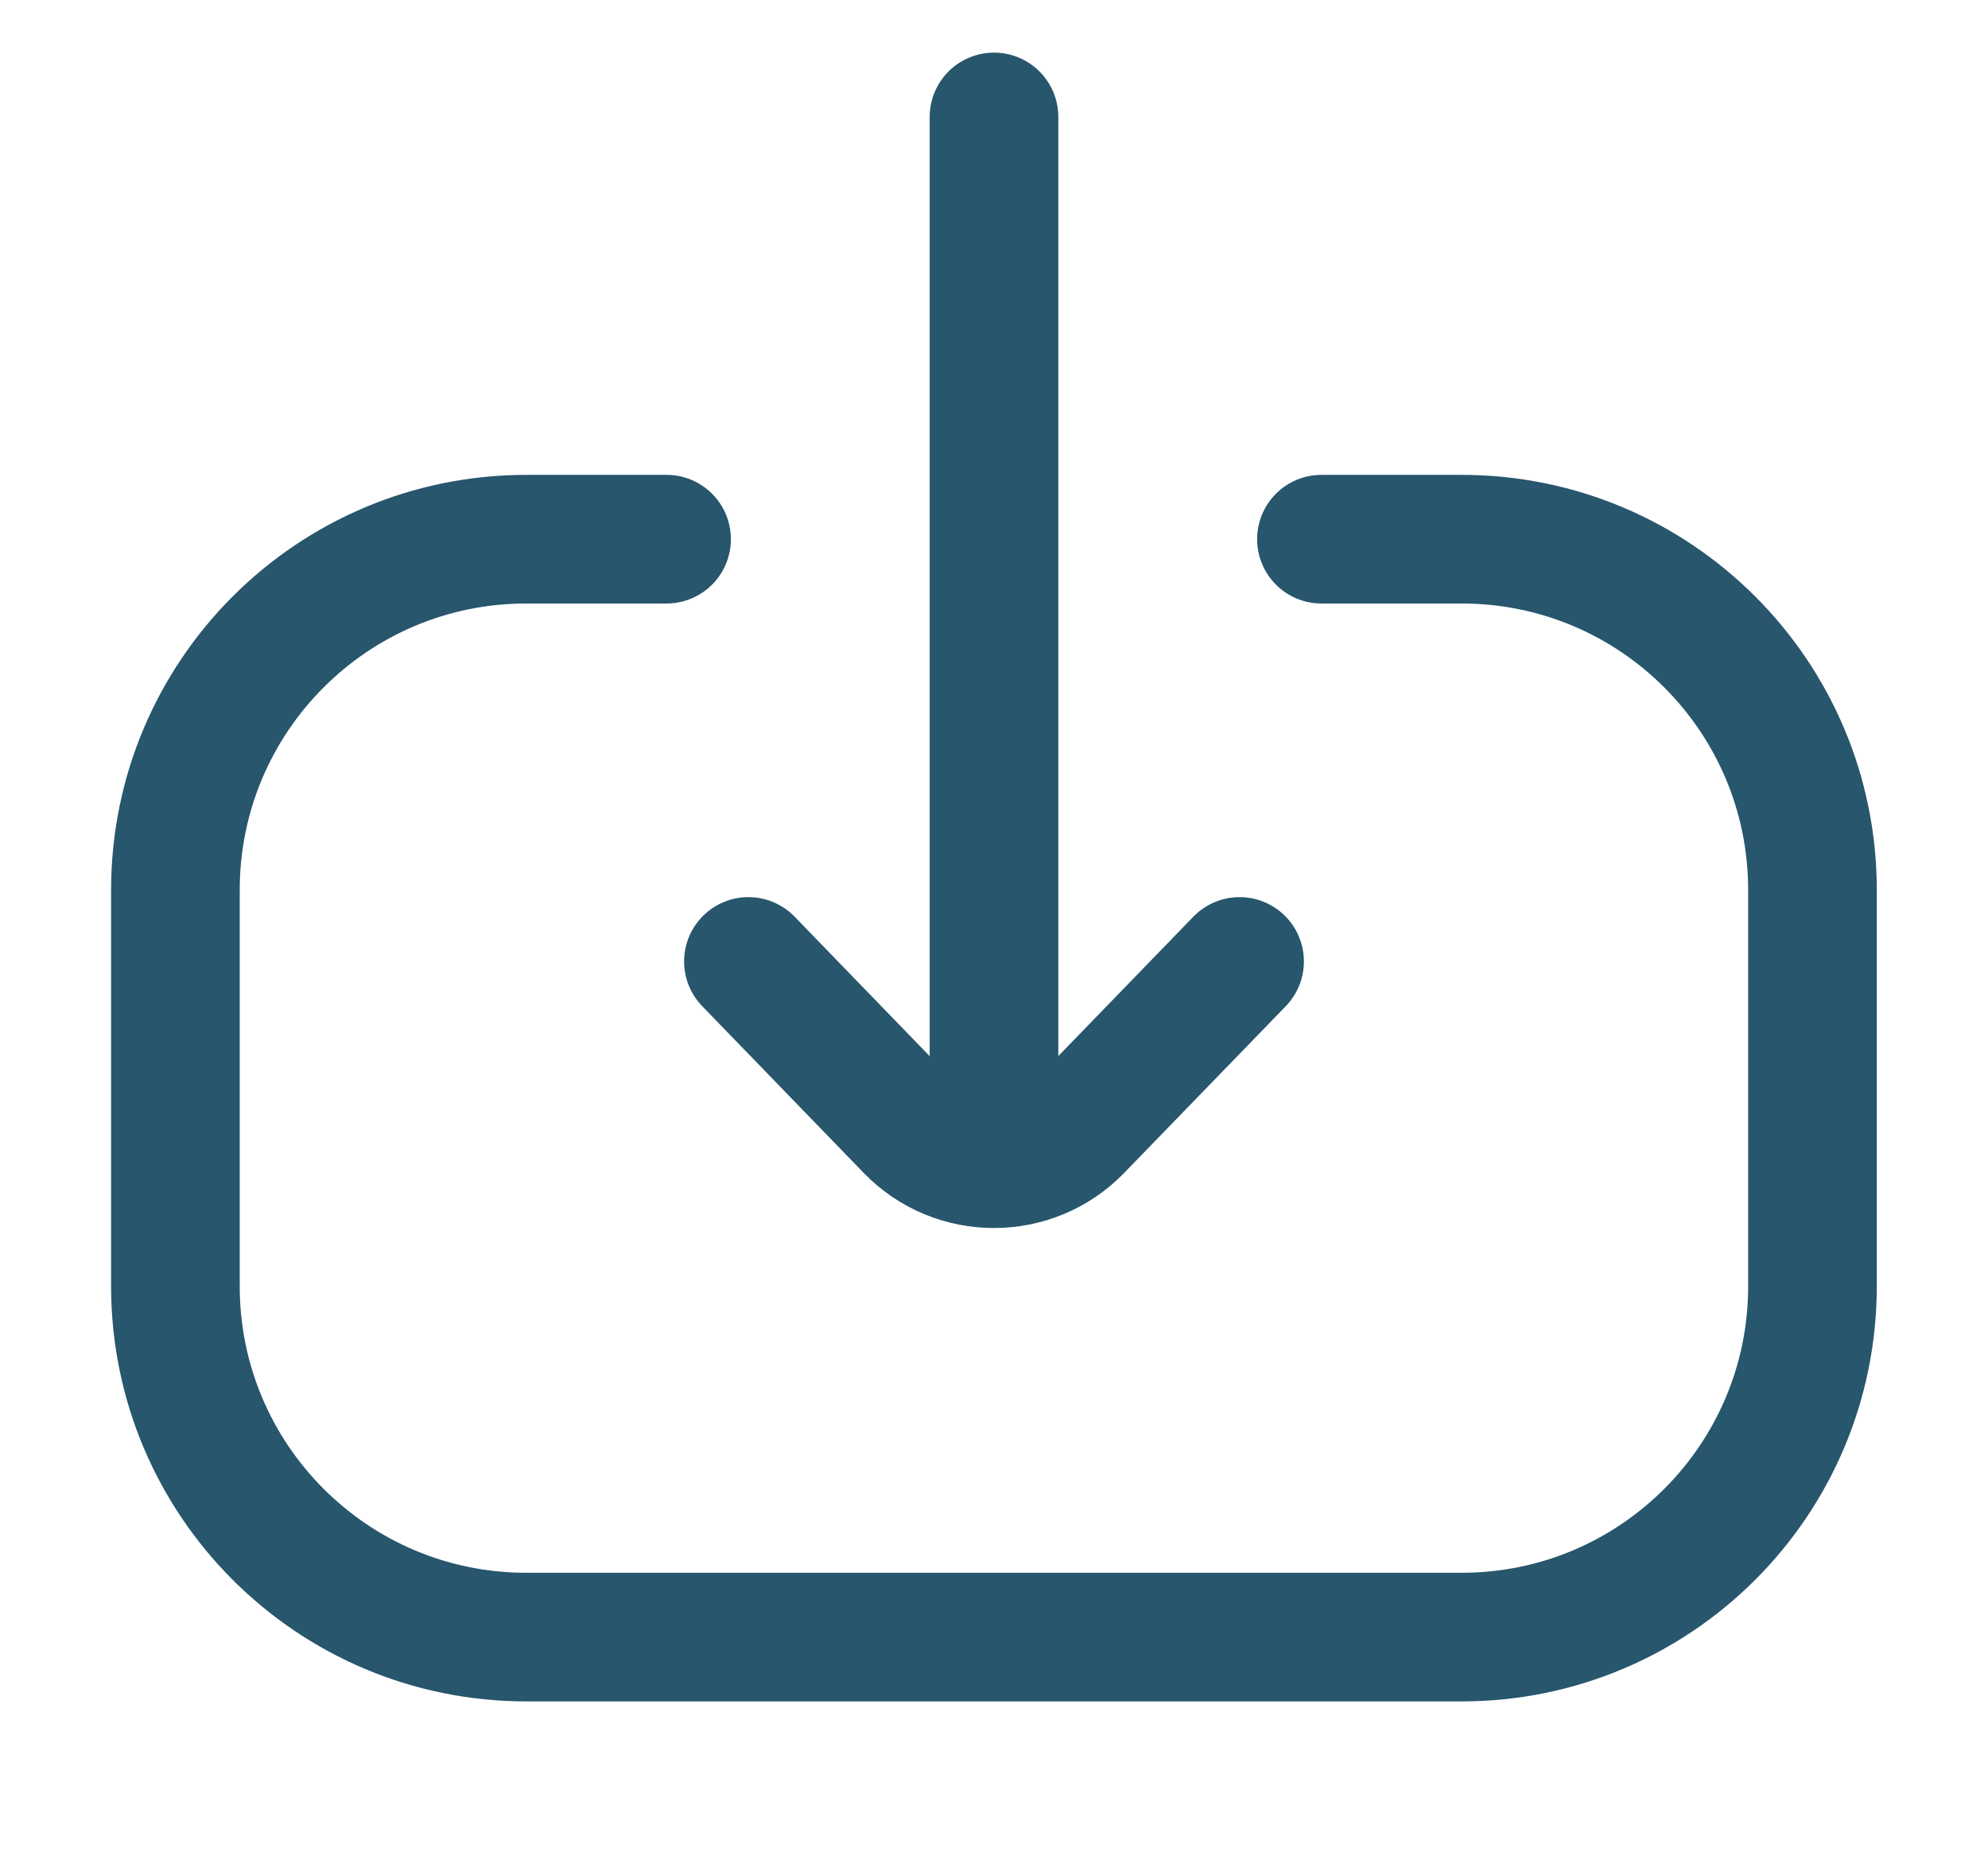
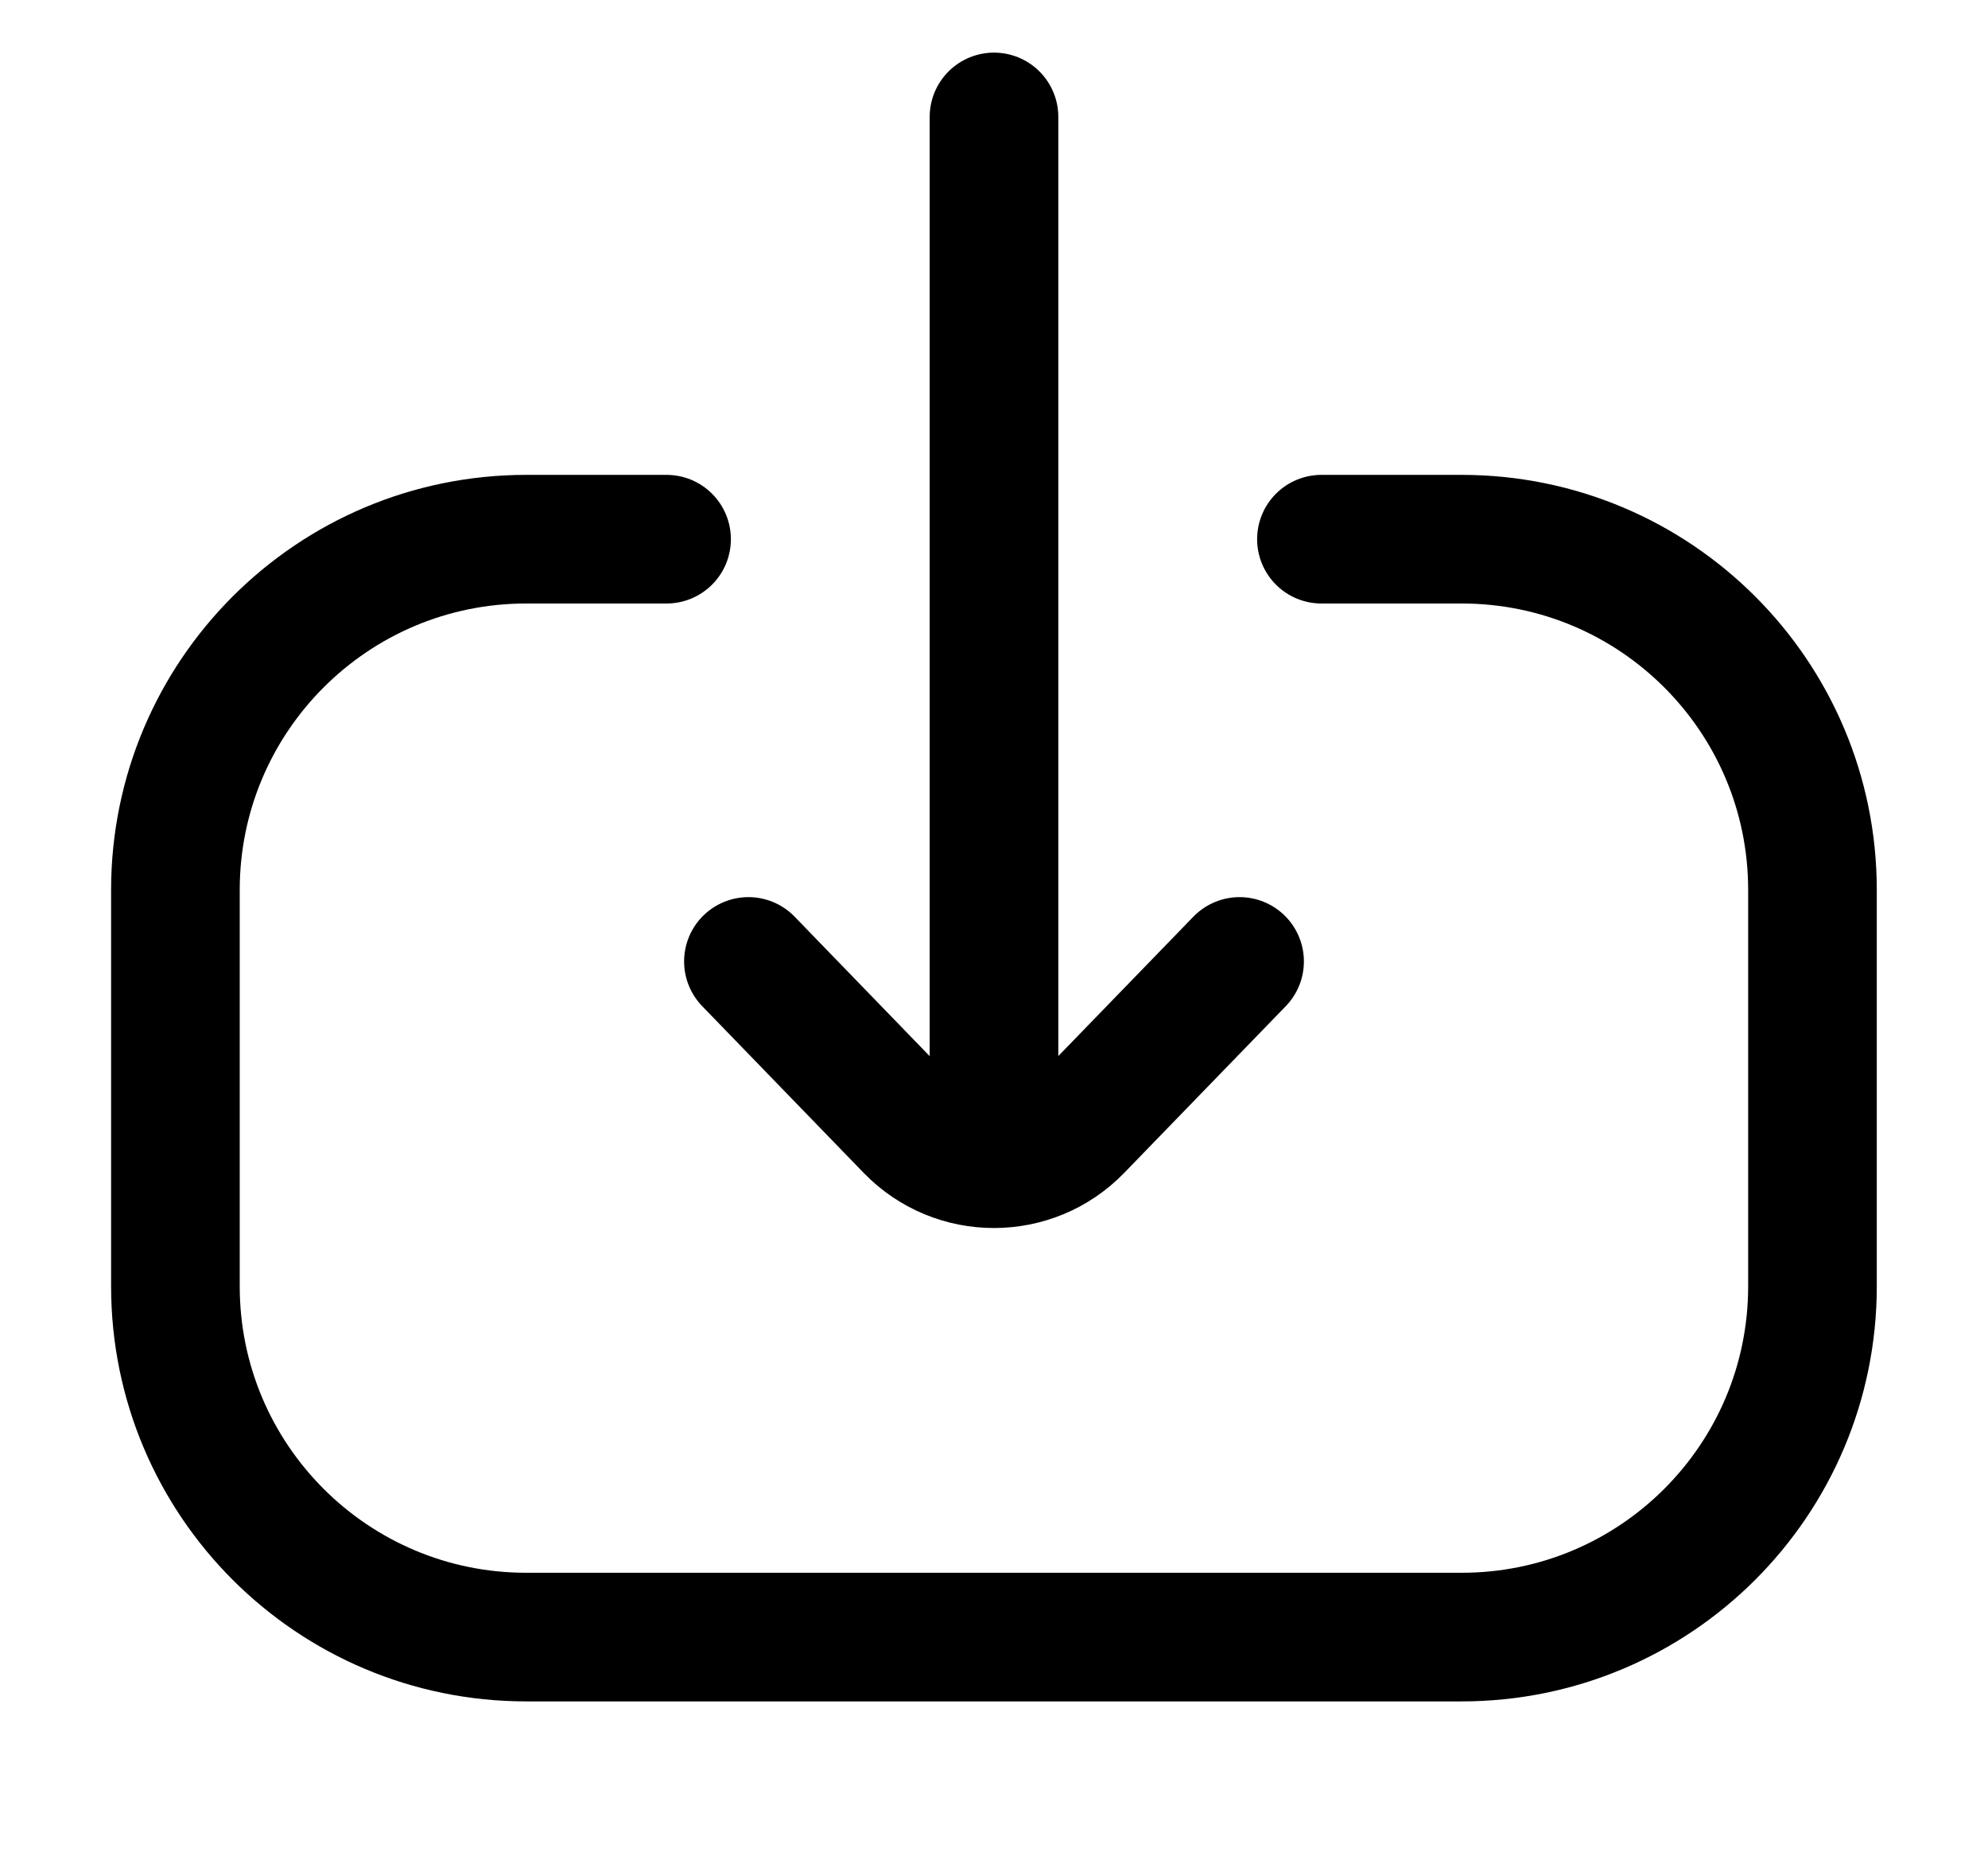
<svg xmlns="http://www.w3.org/2000/svg" width="17" height="16" viewBox="0 0 17 16" fill="none">
-   <path d="M5.7 4.611L4.5 4.611C2.843 4.611 1.5 5.954 1.5 7.611L1.5 11C1.5 12.657 2.843 14 4.5 14L12.499 14C14.156 14 15.499 12.657 15.499 11L15.499 7.611C15.499 5.954 14.156 4.611 12.499 4.611L11.3 4.611" stroke="#27566D" stroke-width="1.1" stroke-linecap="round" />
-   <path d="M6.4 8.222L7.781 9.648C8.174 10.053 8.825 10.053 9.218 9.648L10.6 8.222" stroke="#27566D" stroke-width="1.1" stroke-linecap="round" />
-   <path d="M8.5 9.667L8.5 1" stroke="#27566D" stroke-width="1.1" stroke-linecap="round" />
+   <path d="M5.7 4.611L4.5 4.611C2.843 4.611 1.5 5.954 1.5 7.611L1.5 11C1.5 12.657 2.843 14 4.5 14L12.499 14C14.156 14 15.499 12.657 15.499 11L15.499 7.611C15.499 5.954 14.156 4.611 12.499 4.611L11.3 4.611" stroke="currentColor" stroke-width="1.1" stroke-linecap="round" />
+   <path d="M6.4 8.222L7.781 9.648C8.174 10.053 8.825 10.053 9.218 9.648L10.6 8.222" stroke="currentColor" stroke-width="1.1" stroke-linecap="round" />
+   <path d="M8.5 9.667L8.5 1" stroke="currentColor" stroke-width="1.1" stroke-linecap="round" />
</svg>
